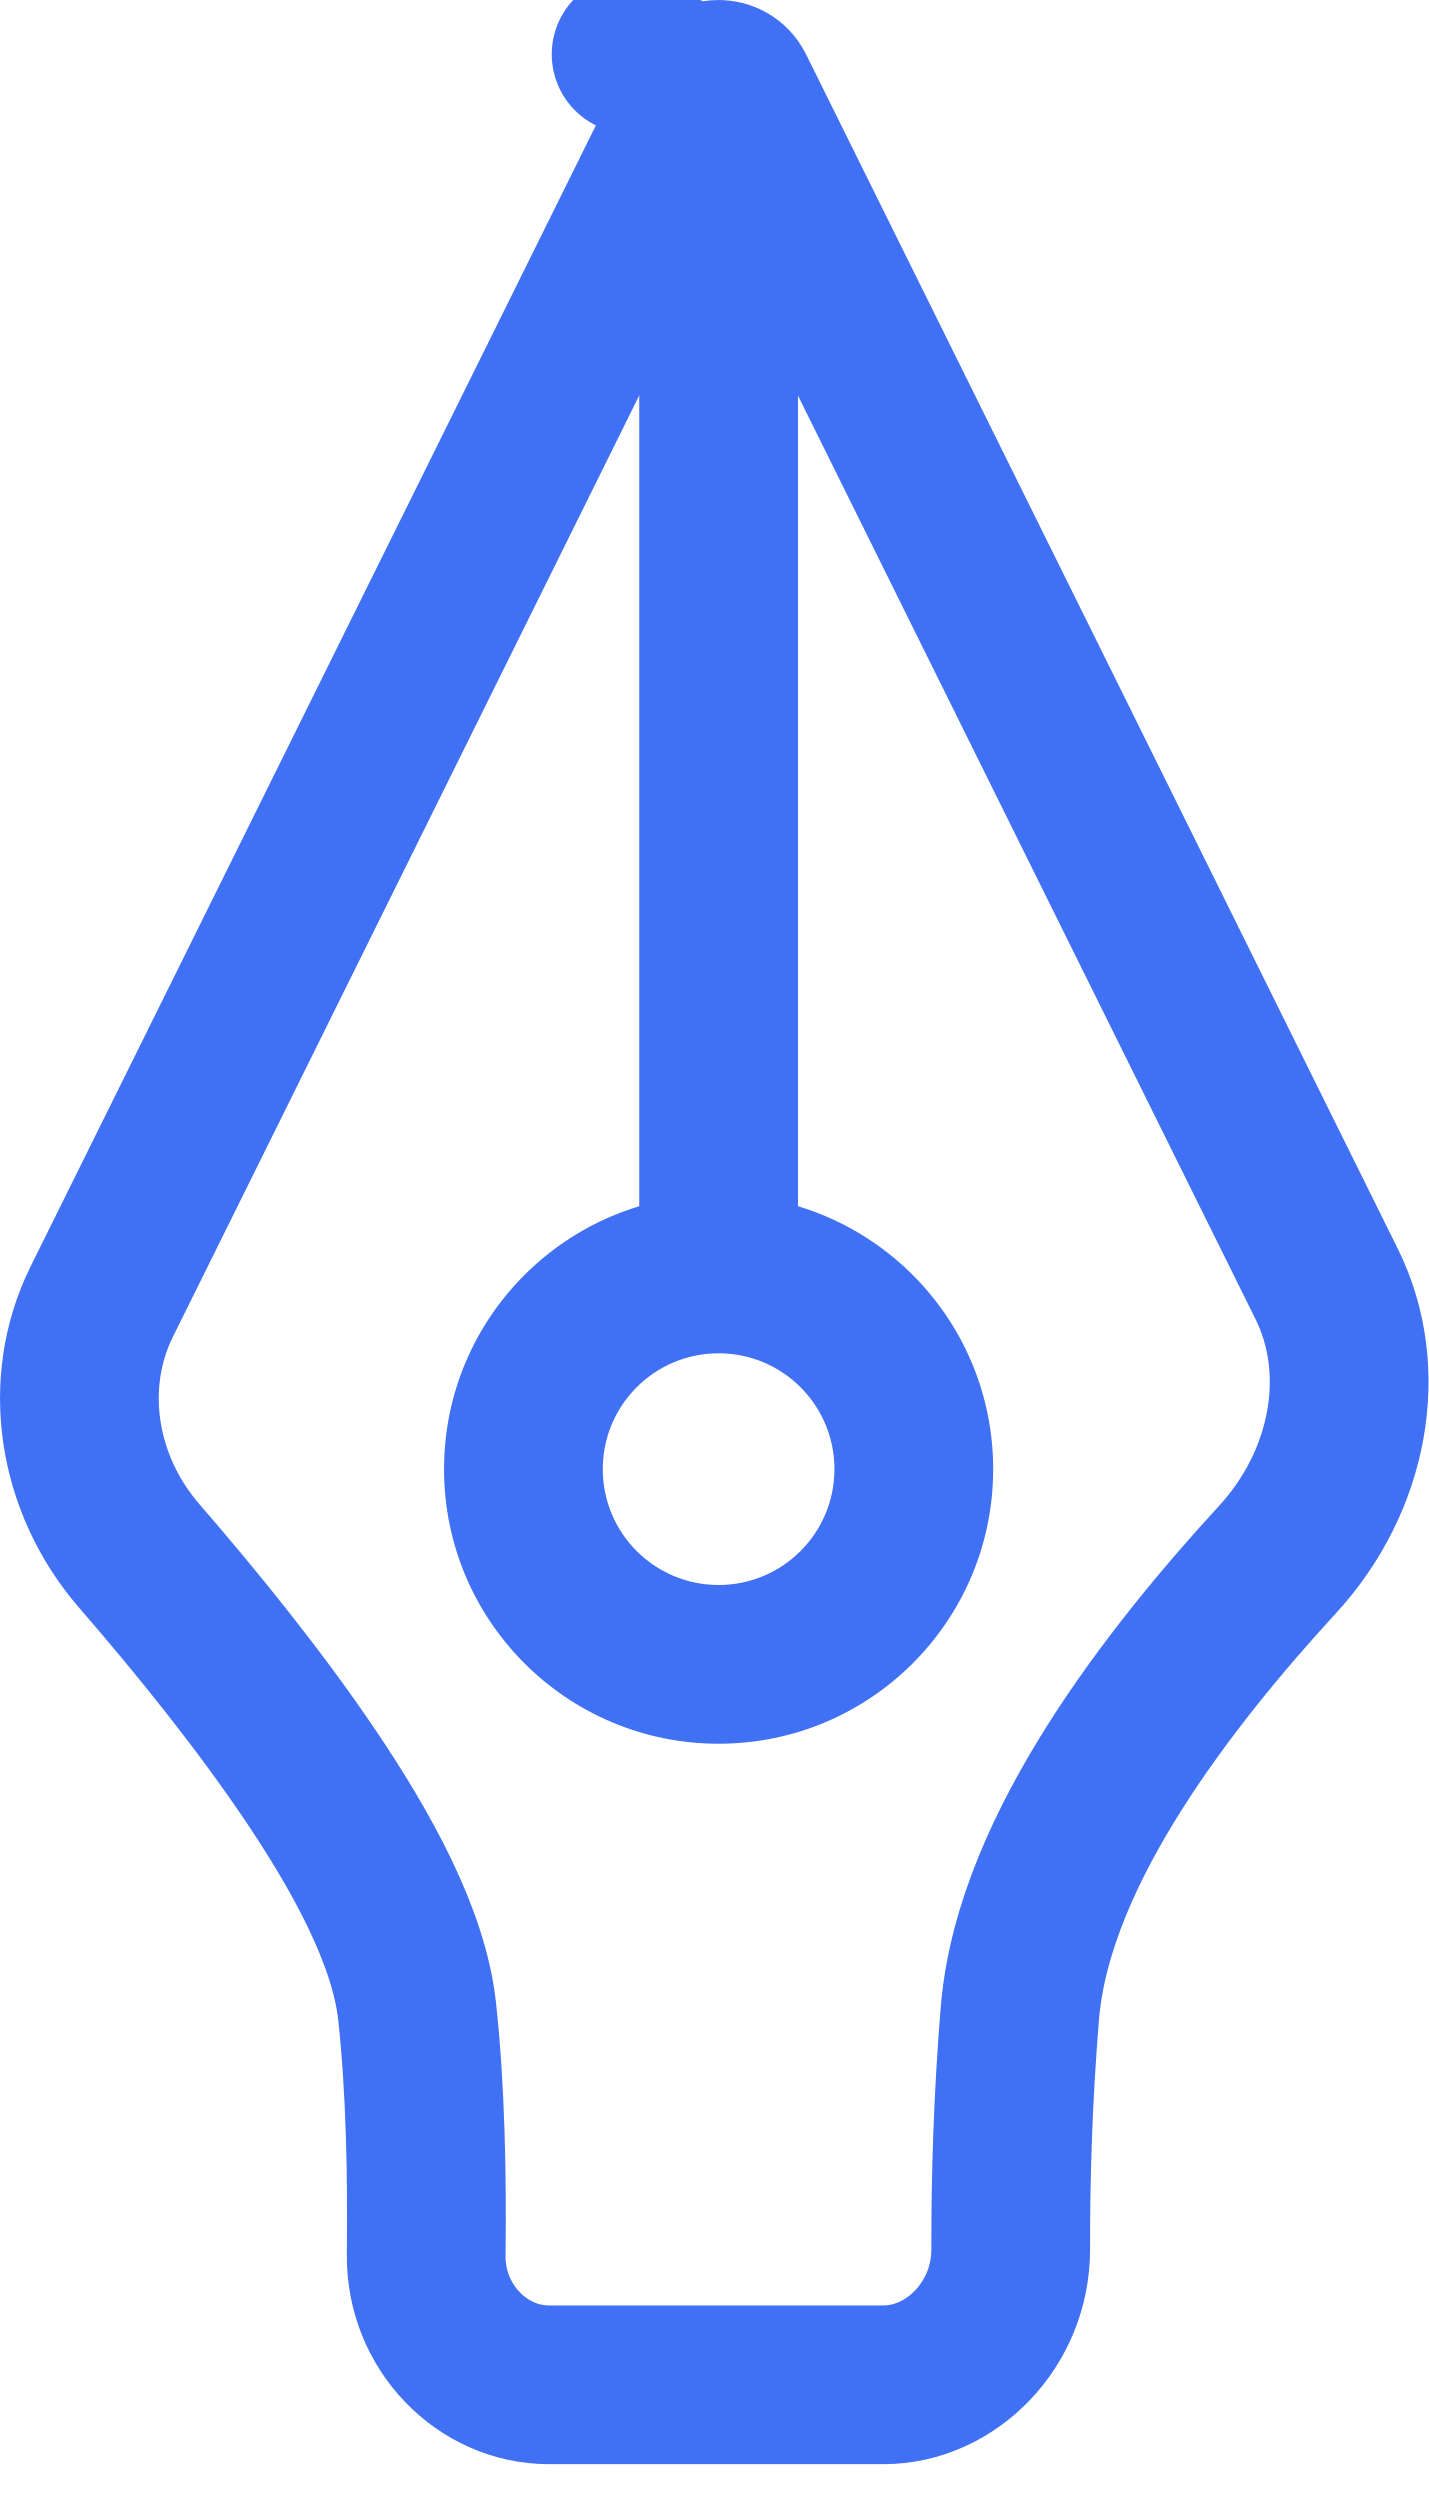
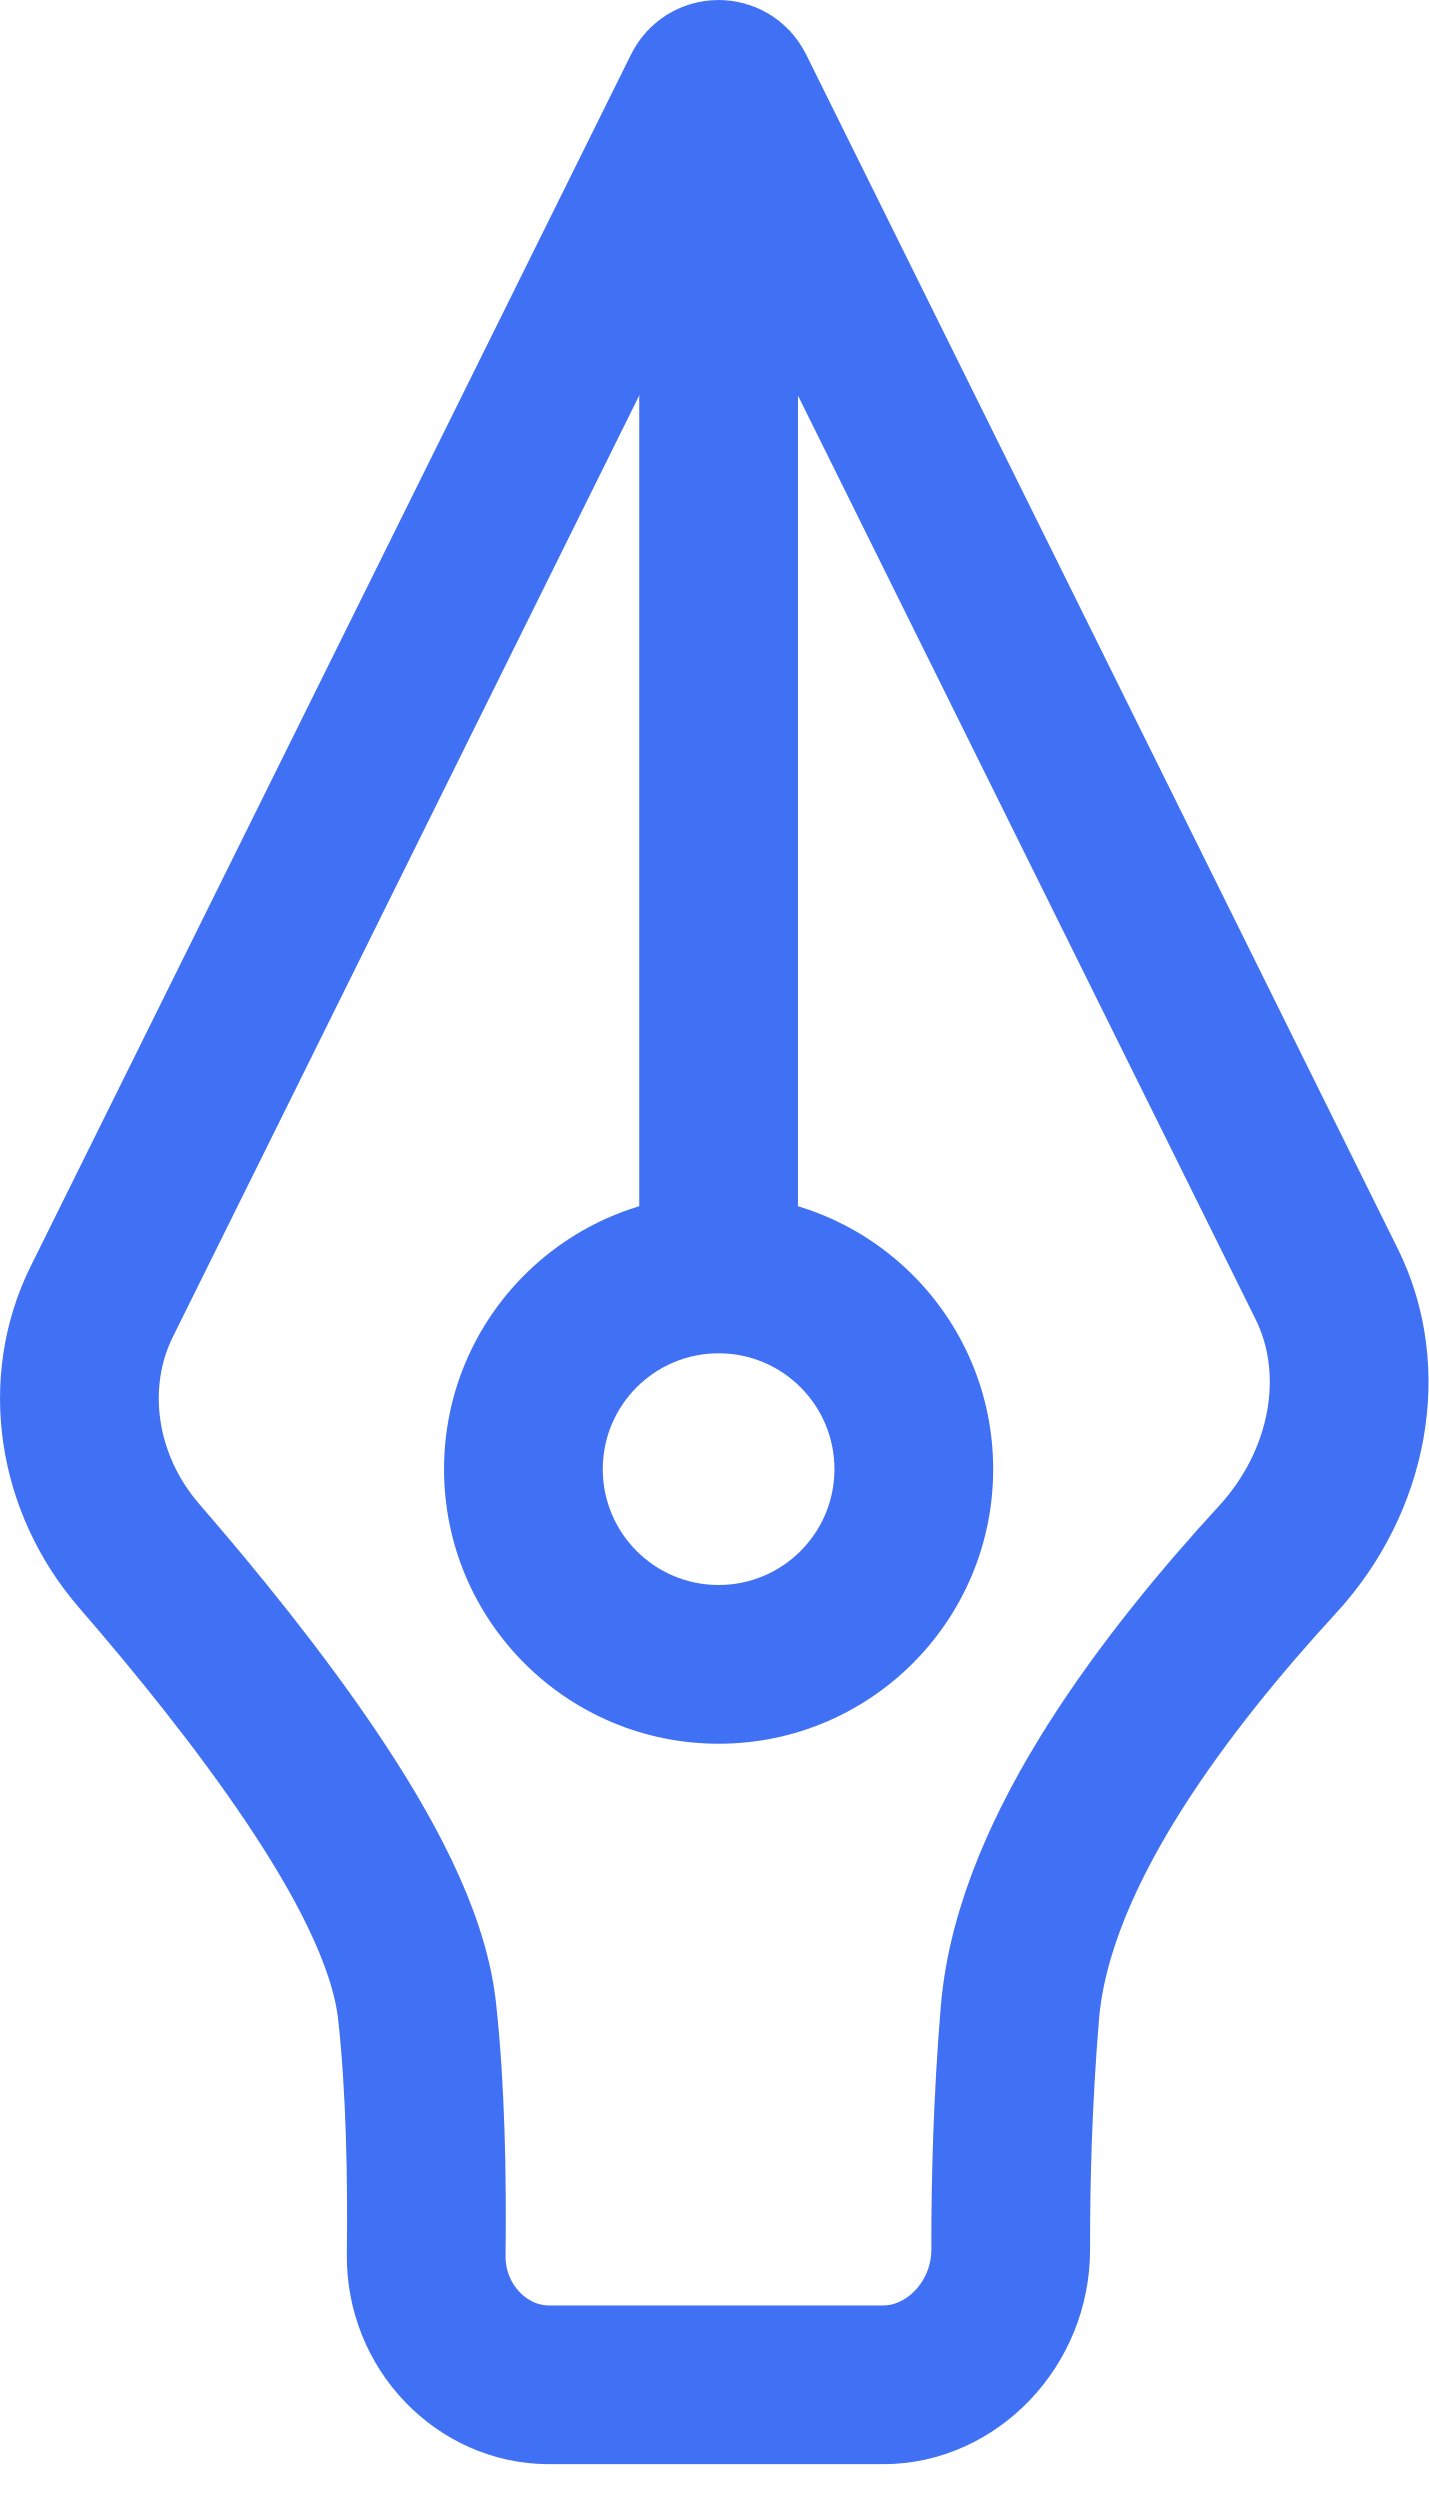
<svg xmlns="http://www.w3.org/2000/svg" width="36" height="63" viewBox="0 0 36 63" fill="none">
-   <path d="M3.508 39.209C1.927 37.382 1.551 34.846 2.564 32.801L17.696 2.256L15.904 1.368L17.696 2.256C17.865 1.915 18.351 1.915 18.52 2.256L33.434 32.36C34.517 34.546 34.009 37.327 32.19 39.304C30.813 40.802 29.304 42.619 28.092 44.534C26.904 46.413 25.879 48.574 25.701 50.73C25.522 52.899 25.466 54.938 25.47 56.677C25.474 58.581 23.966 60.097 22.264 60.097H13.831C12.155 60.097 10.718 58.644 10.74 56.819C10.764 54.863 10.724 52.62 10.51 50.676C10.303 48.792 9.098 46.64 7.852 44.784C6.541 42.833 4.925 40.844 3.508 39.209Z" stroke="#4070F4" stroke-width="4" stroke-linejoin="round" />
-   <path d="M20.109 2.412C20.109 1.307 19.213 0.412 18.109 0.412C17.004 0.412 16.109 1.307 16.109 2.412H20.109ZM21.028 37.023C21.028 38.635 19.721 39.942 18.109 39.942V43.942C21.93 43.942 25.028 40.844 25.028 37.023H21.028ZM18.109 39.942C16.496 39.942 15.19 38.635 15.19 37.023H11.19C11.19 40.844 14.287 43.942 18.109 43.942V39.942ZM15.19 37.023C15.19 35.41 16.496 34.103 18.109 34.103V30.104C14.287 30.104 11.19 33.201 11.19 37.023H15.19ZM18.109 34.103C19.721 34.103 21.028 35.41 21.028 37.023H25.028C25.028 33.201 21.93 30.104 18.109 30.104V34.103ZM16.109 2.412V32.718H20.109V2.412H16.109Z" fill="#4070F4" />
+   <path d="M22.264 60.097H13.831C12.155 60.097 10.718 58.644 10.74 56.819C10.764 54.863 10.724 52.62 10.51 50.676C10.303 48.792 9.098 46.64 7.852 44.784C6.541 42.833 4.925 40.844 3.508 39.209C1.927 37.382 1.551 34.846 2.564 32.801L17.696 2.256C17.865 1.915 18.351 1.915 18.52 2.256L33.434 32.36C34.517 34.546 34.009 37.327 32.19 39.304C30.813 40.802 29.304 42.619 28.092 44.534C26.904 46.413 25.879 48.574 25.701 50.73C25.522 52.899 25.466 54.938 25.47 56.677C25.474 58.581 23.966 60.097 22.264 60.097Z" stroke="#4070F4" stroke-width="4" stroke-linejoin="round" />
+   <path d="M20.109 2.412C20.109 1.307 19.213 0.412 18.109 0.412C17.004 0.412 16.109 1.307 16.109 2.412H20.109ZM21.028 37.023C21.028 38.635 19.721 39.942 18.109 39.942V43.942C21.93 43.942 25.028 40.844 25.028 37.023H21.028ZM18.109 39.942C16.496 39.942 15.19 38.635 15.19 37.023H11.19C11.19 40.844 14.287 43.942 18.109 43.942V39.942ZM15.19 37.023C15.19 35.41 16.496 34.103 18.109 34.103V30.104C14.287 30.104 11.19 33.201 11.19 37.023H15.19ZM18.109 34.103C19.721 34.103 21.028 35.41 21.028 37.023H25.028C25.028 33.201 21.93 30.104 18.109 30.104V34.103ZM16.109 2.412V32.103H20.109V2.412H16.109Z" fill="#4070F4" />
</svg>
